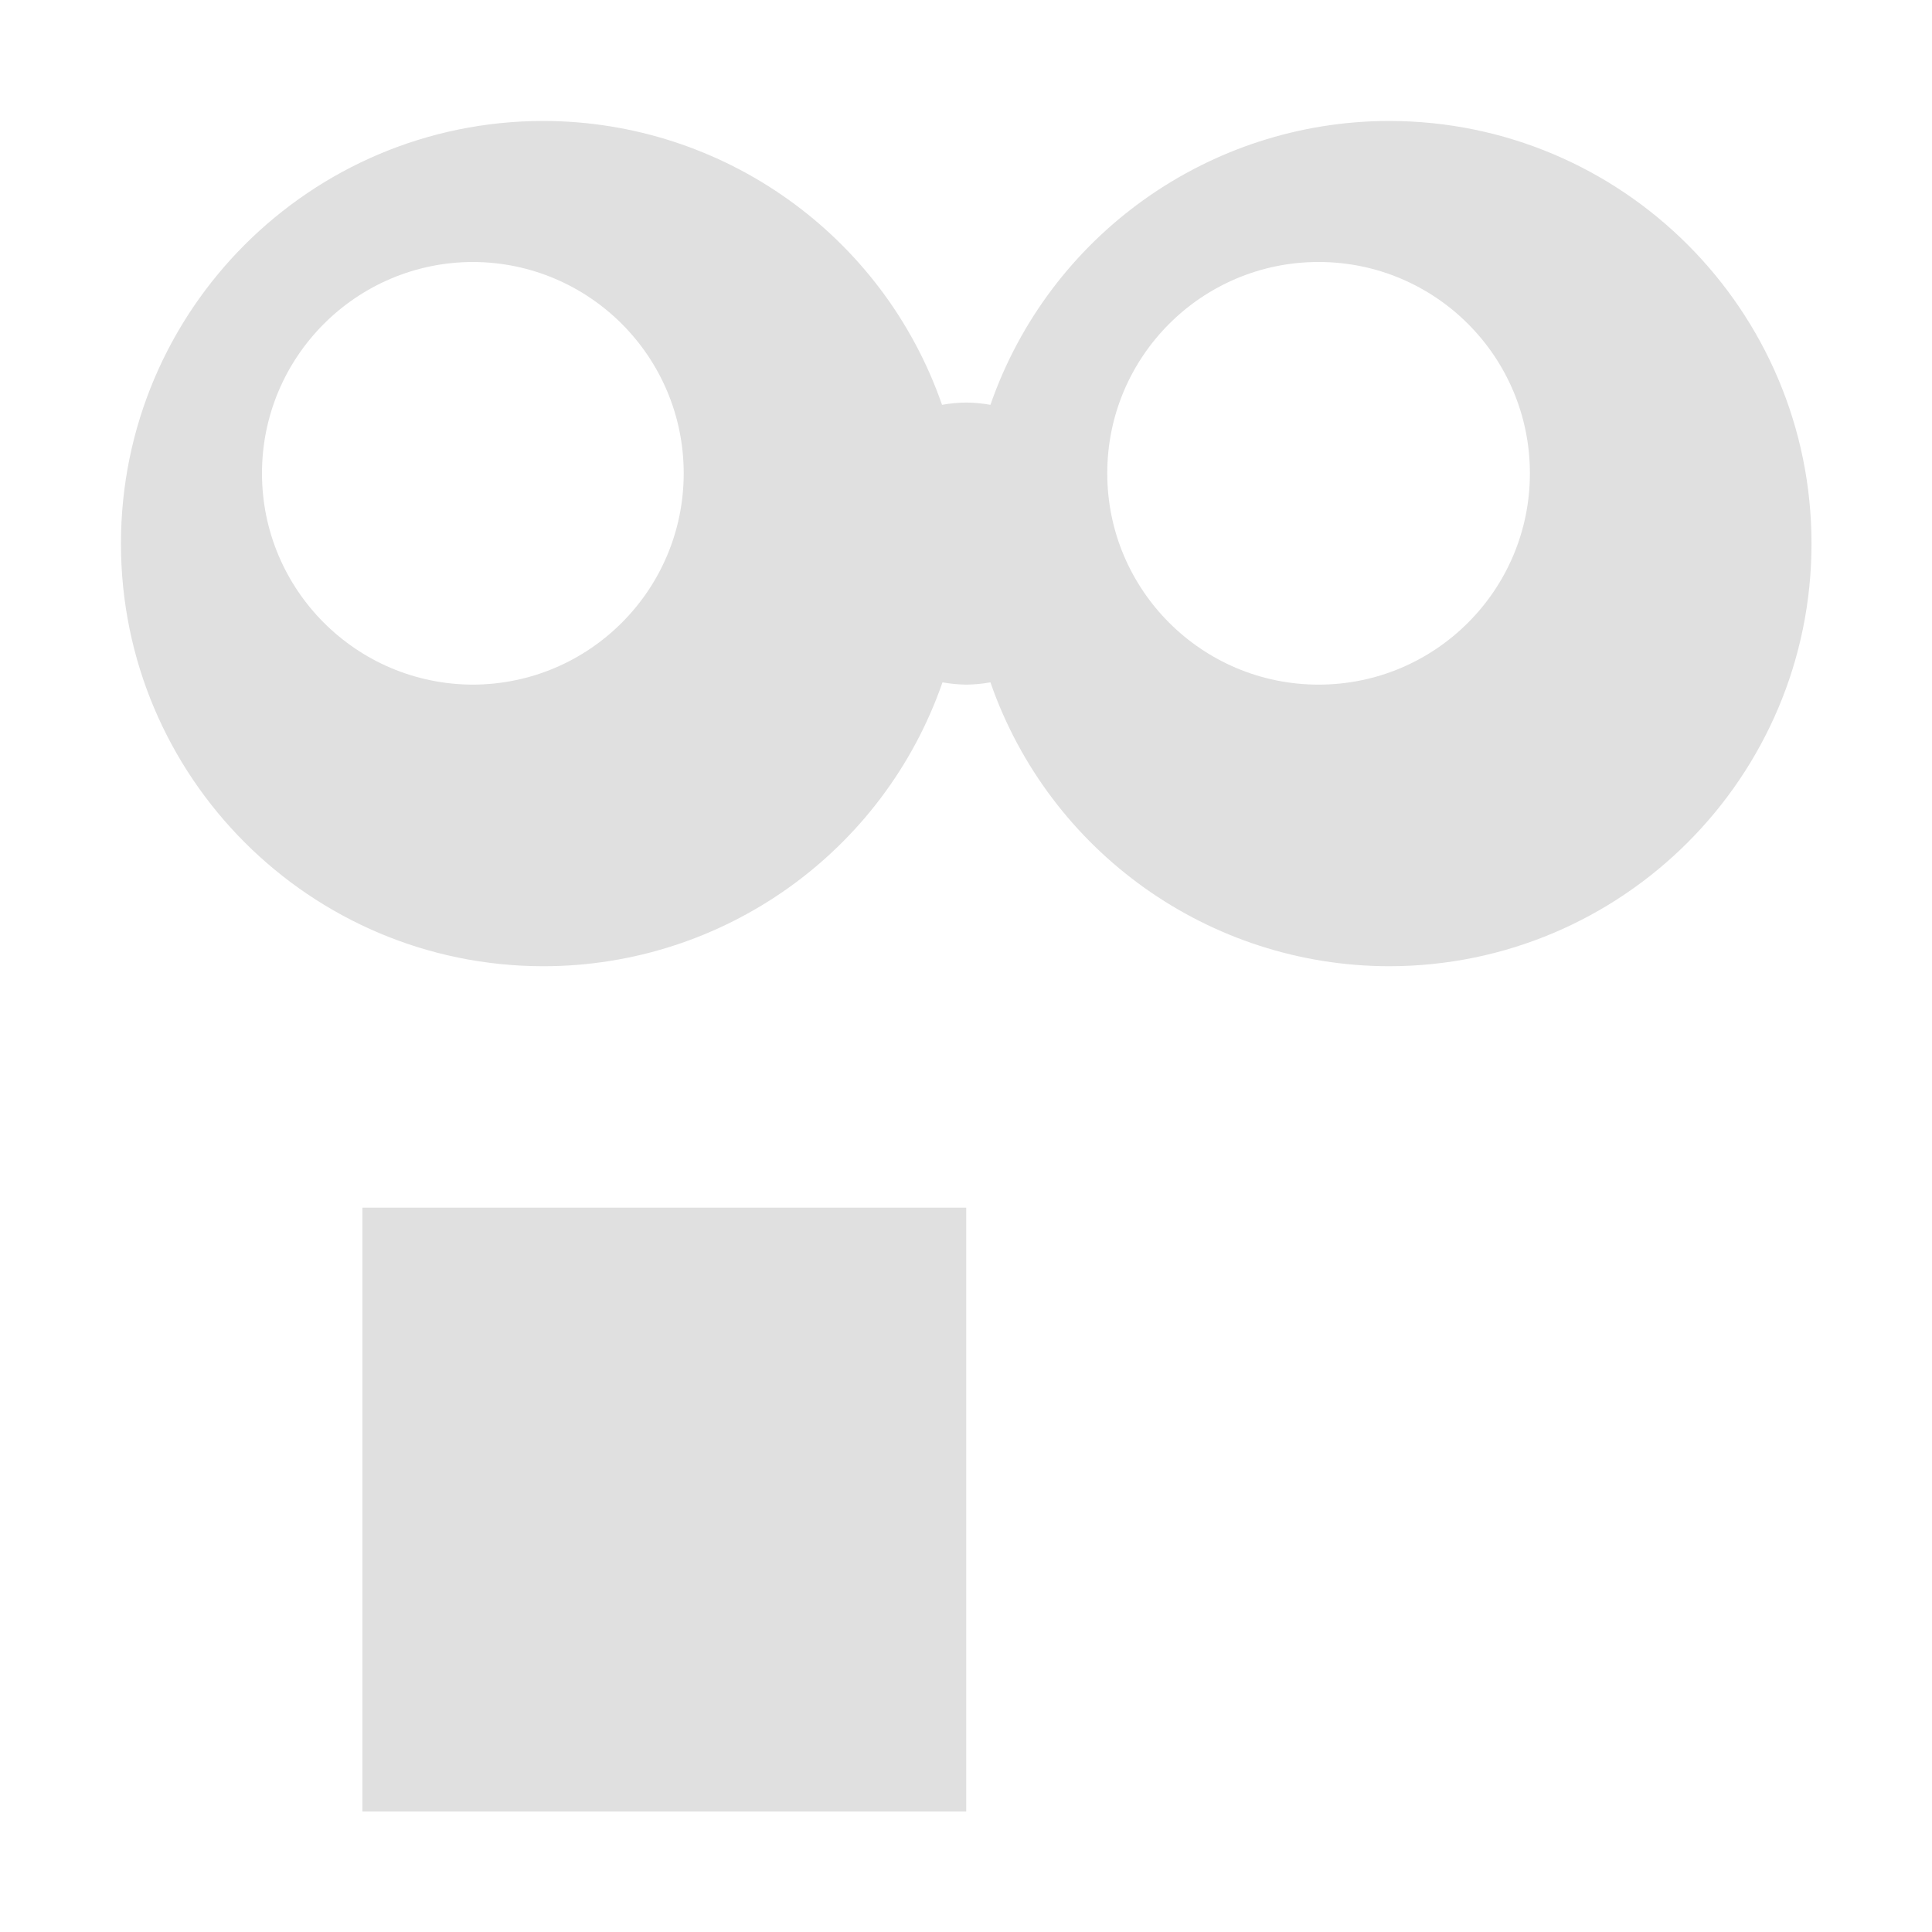
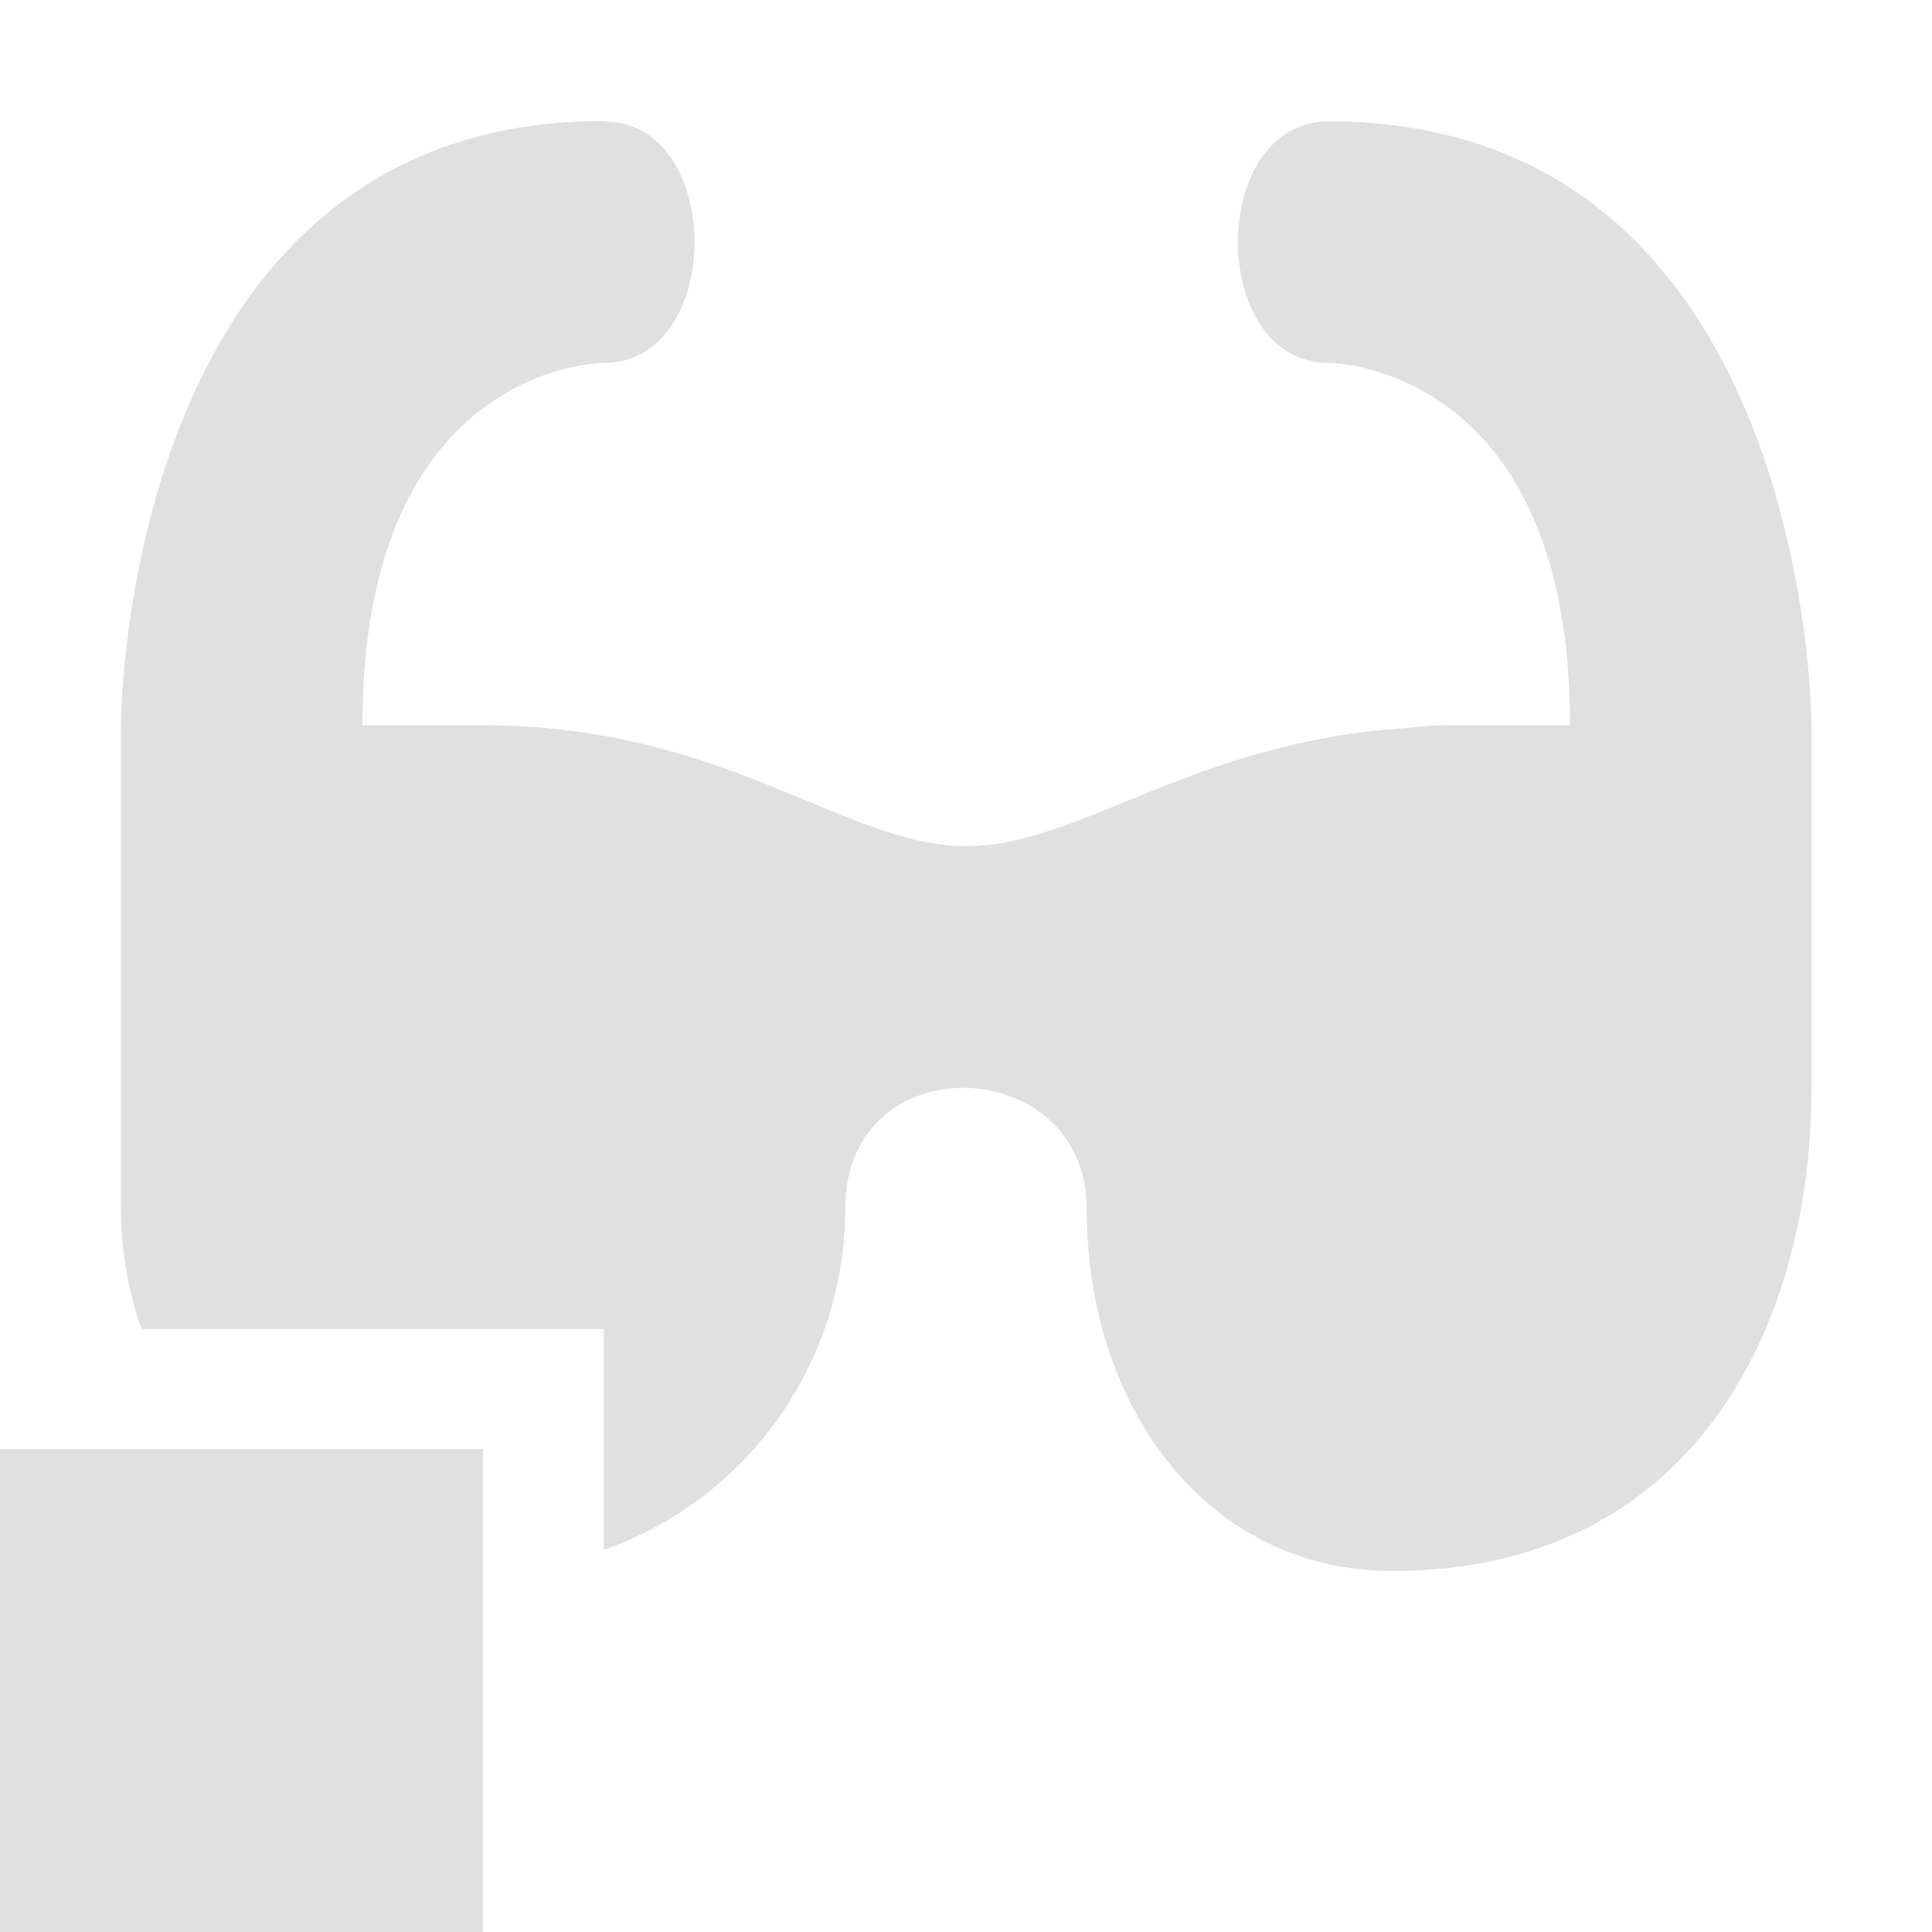
<svg xmlns="http://www.w3.org/2000/svg" height="16" viewBox="0 0 4.233 4.233" width="16">
  <g fill="#e0e0e0">
-     <path d="m.794 2.646v1.323h1.323v-1.323z" stroke-width=".05" />
-     <path d="m1.191.265a.926.926 0 0 0 -.926.926.926.926 0 0 0 .926.926.926.926 0 0 0 .874-.622.309.309 0 0 0 .052.005.309.309 0 0 0 .053-.005.926.926 0 0 0 .873.622.926.926 0 0 0 .926-.926.926.926 0 0 0 -.926-.926.926.926 0 0 0 -.873.622.309.309 0 0 0 -.053-.005.309.309 0 0 0 -.053.005.926.926 0 0 0 -.873-.622zm-.155.309a.463.463 0 0 1 .462.463.463.463 0 0 1 -.462.463.463.463 0 0 1 -.462-.463.463.463 0 0 1 .462-.463zm1.853 0a.463.463 0 0 1 .463.463.463.463 0 0 1 -.463.463.463.463 0 0 1 -.463-.463.463.463 0 0 1 .463-.463z" stroke-width=".309" />
+     <path d="m1.323.265c-1.058 0-1.058 1.323-1.058 1.323v.794.265a.794.794 0 0 0 .045.265h1.013v.484a.794.794 0 0 0 .529-.748c0-.364.529-.341.529 0 0 .438.265.794.67.794.653 0 .918-.529.918-1.058v-.654-.001-.14s-0-1.323-1.058-1.323c-.265 0-.265.529 0 .529 0 0 .529-0.0.529.794h-.265c-.031 0-.061.002-.09.006-.468.028-.719.259-.968.259-.265 0-.529-.265-1.058-.265h-.265c0-.794.529-.794.529-.794.265 0 .265-.529 0-.529z" />
+     <path d="m0 3.175h1.058v1.058h-1.058z" stroke-width=".067" />
  </g>
</svg>
